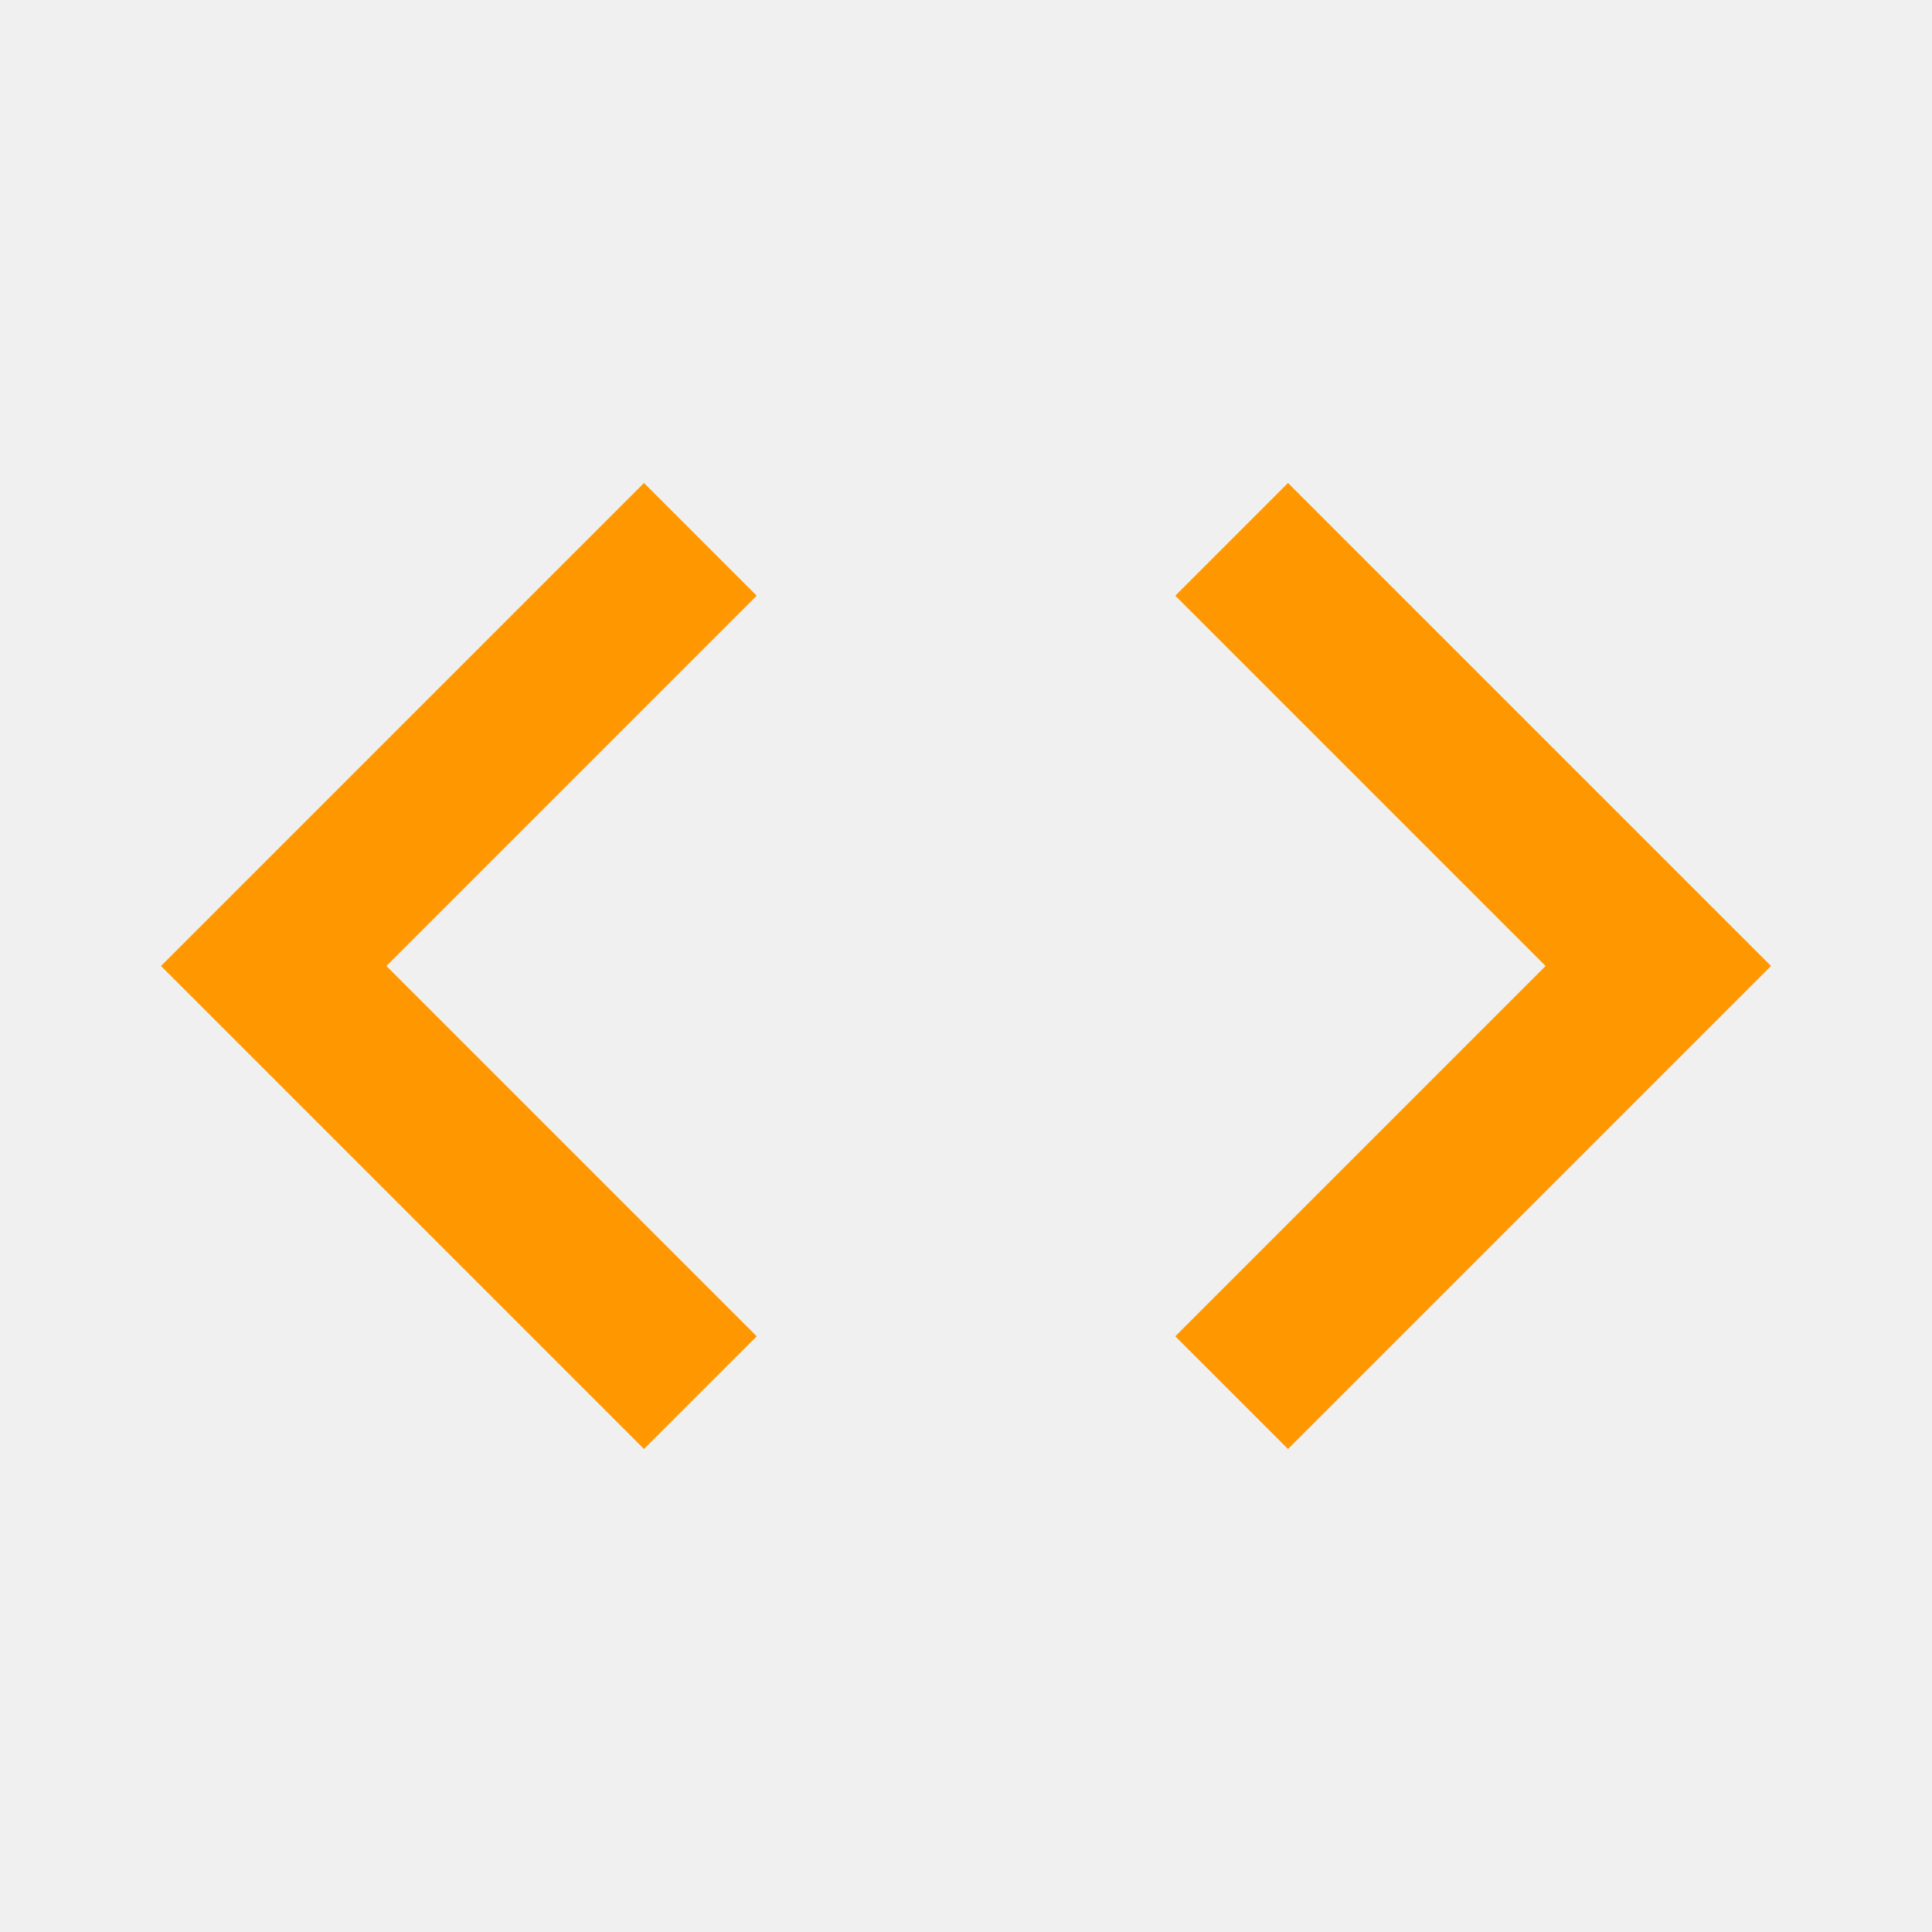
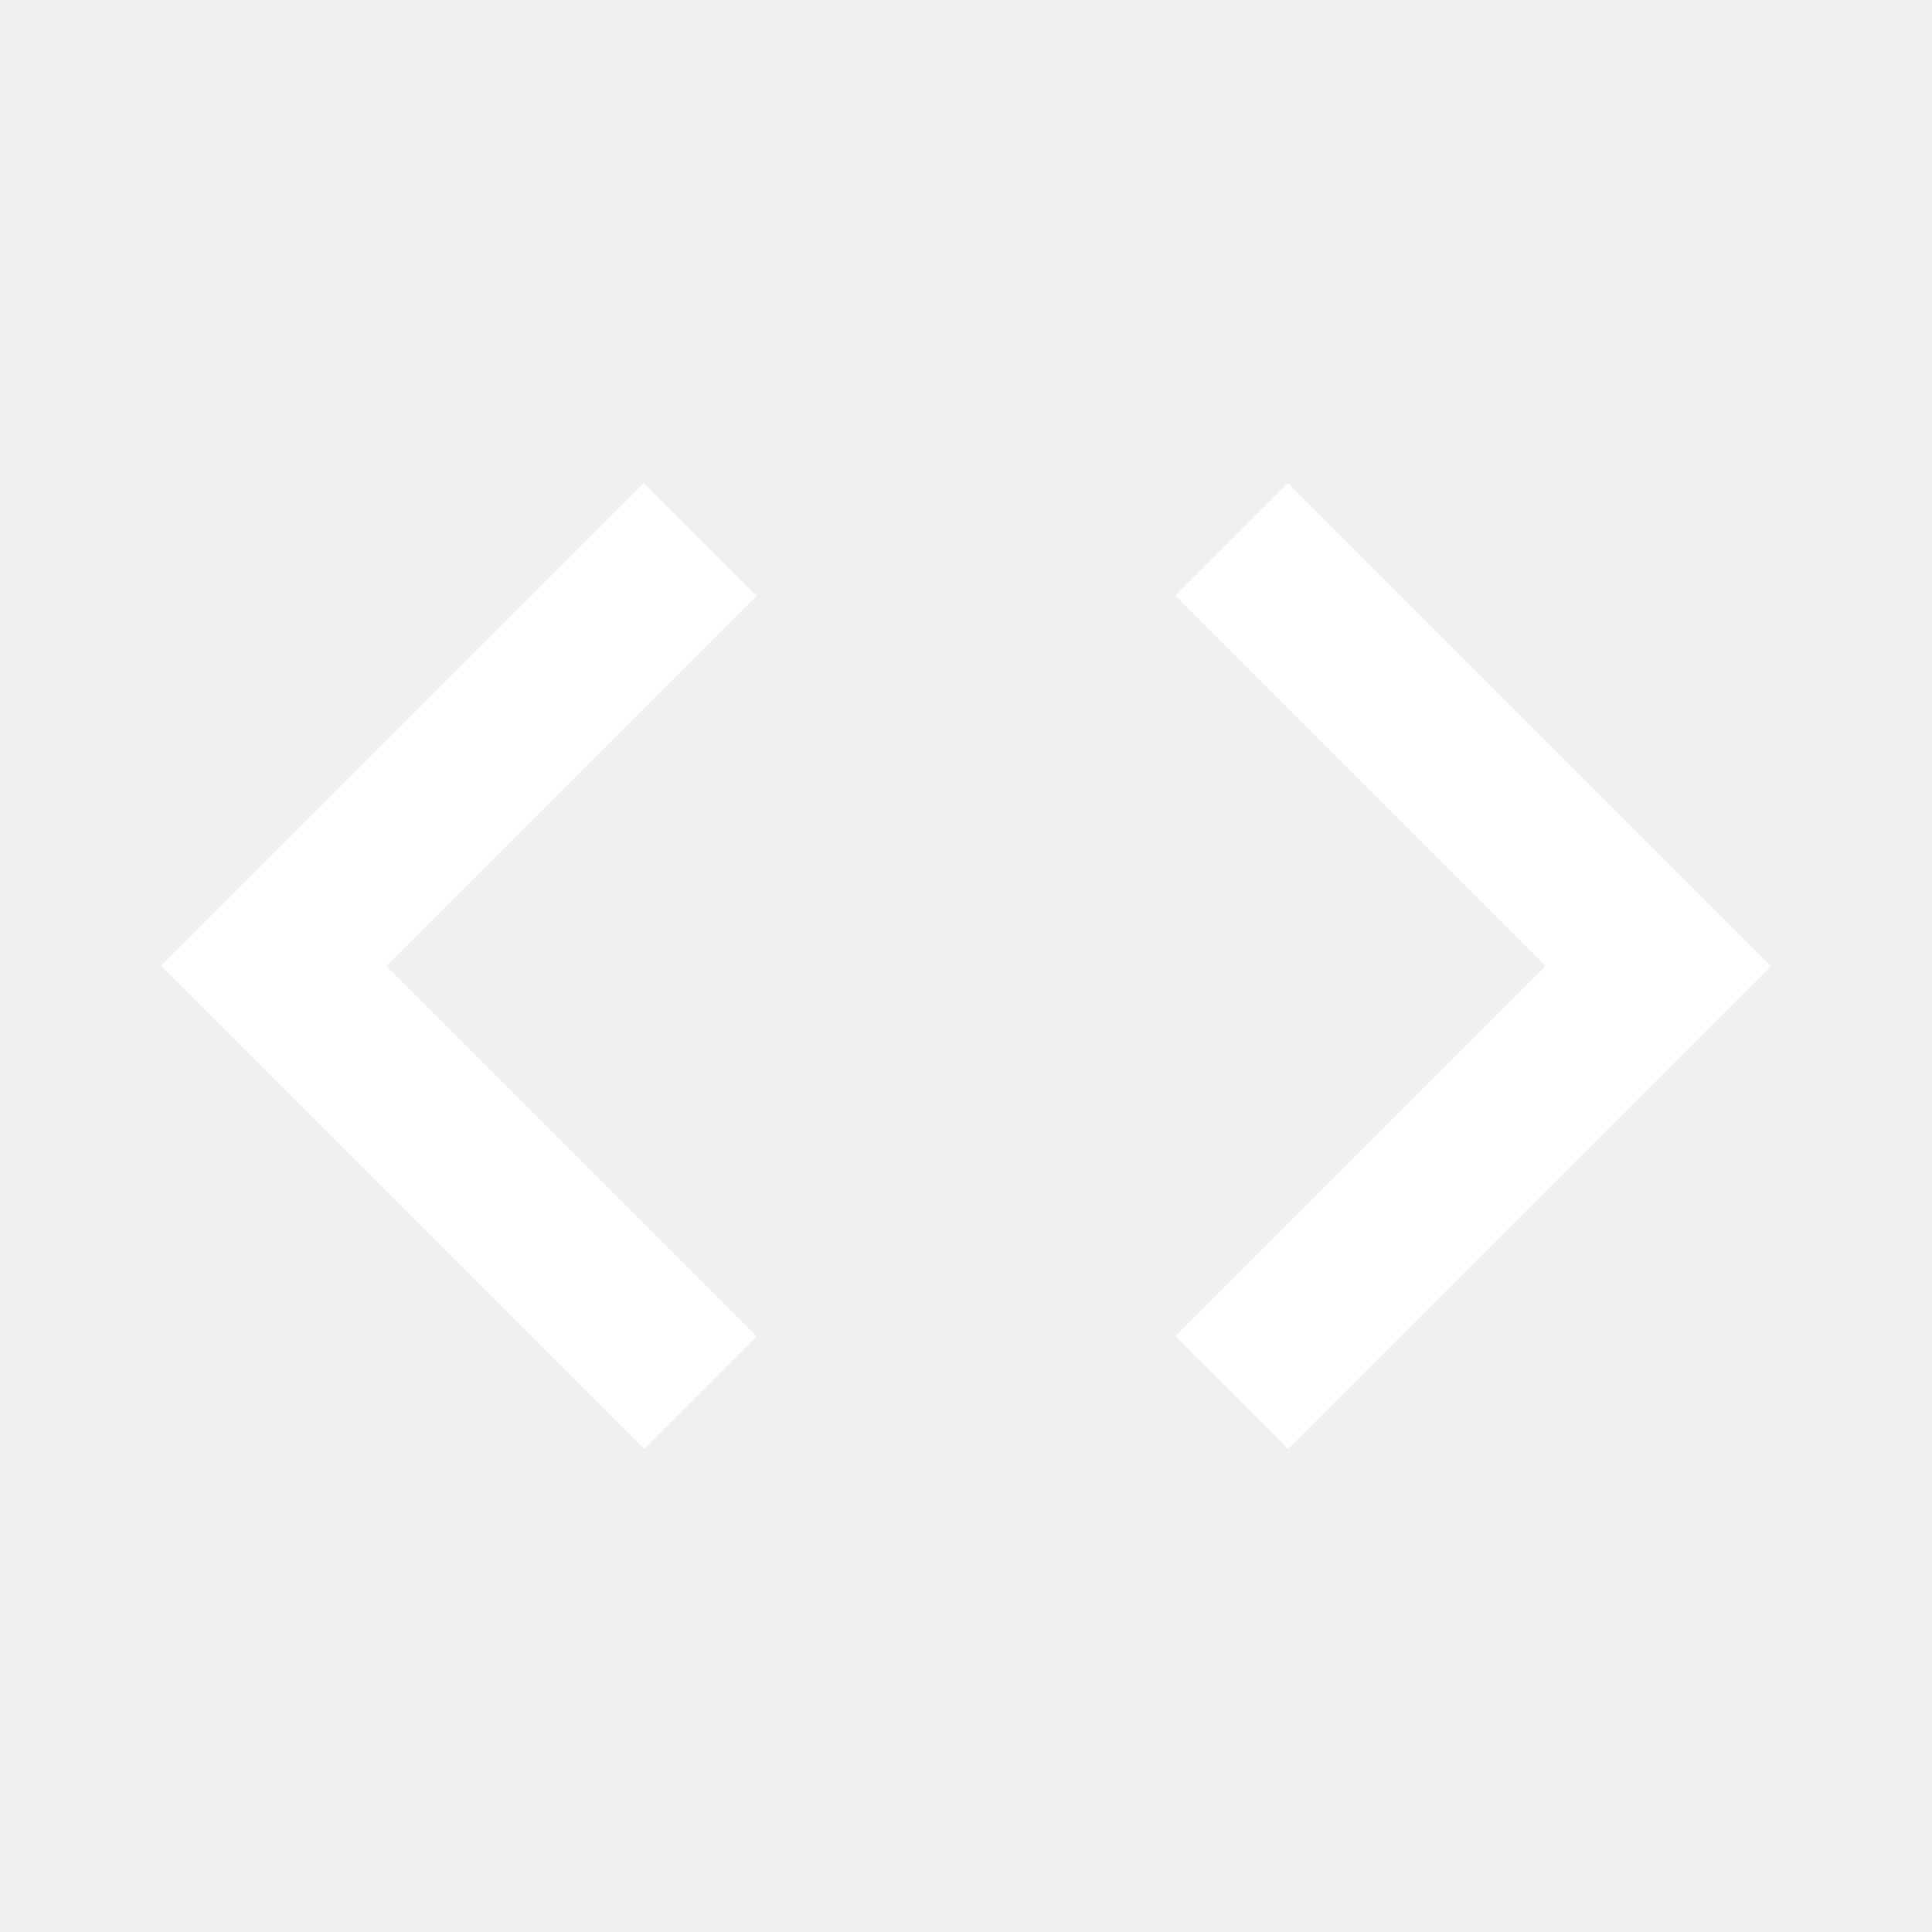
<svg xmlns="http://www.w3.org/2000/svg" width="24" height="24" viewBox="0 0 24 24">
-   <path d="M9.4 16.6L4.8 12l4.6-4.6L8 6l-6 6 6 6 1.4-1.4zm5.2 0l4.6-4.6-4.6-4.6L16 6l6 6-6 6-1.4-1.4z" fill="#FF9700" />
+   <path d="M9.4 16.6L4.8 12l4.6-4.6L8 6l-6 6 6 6 1.4-1.4zm5.2 0l4.6-4.6-4.6-4.6L16 6l6 6-6 6-1.4-1.4z" fill="white" />
</svg>
